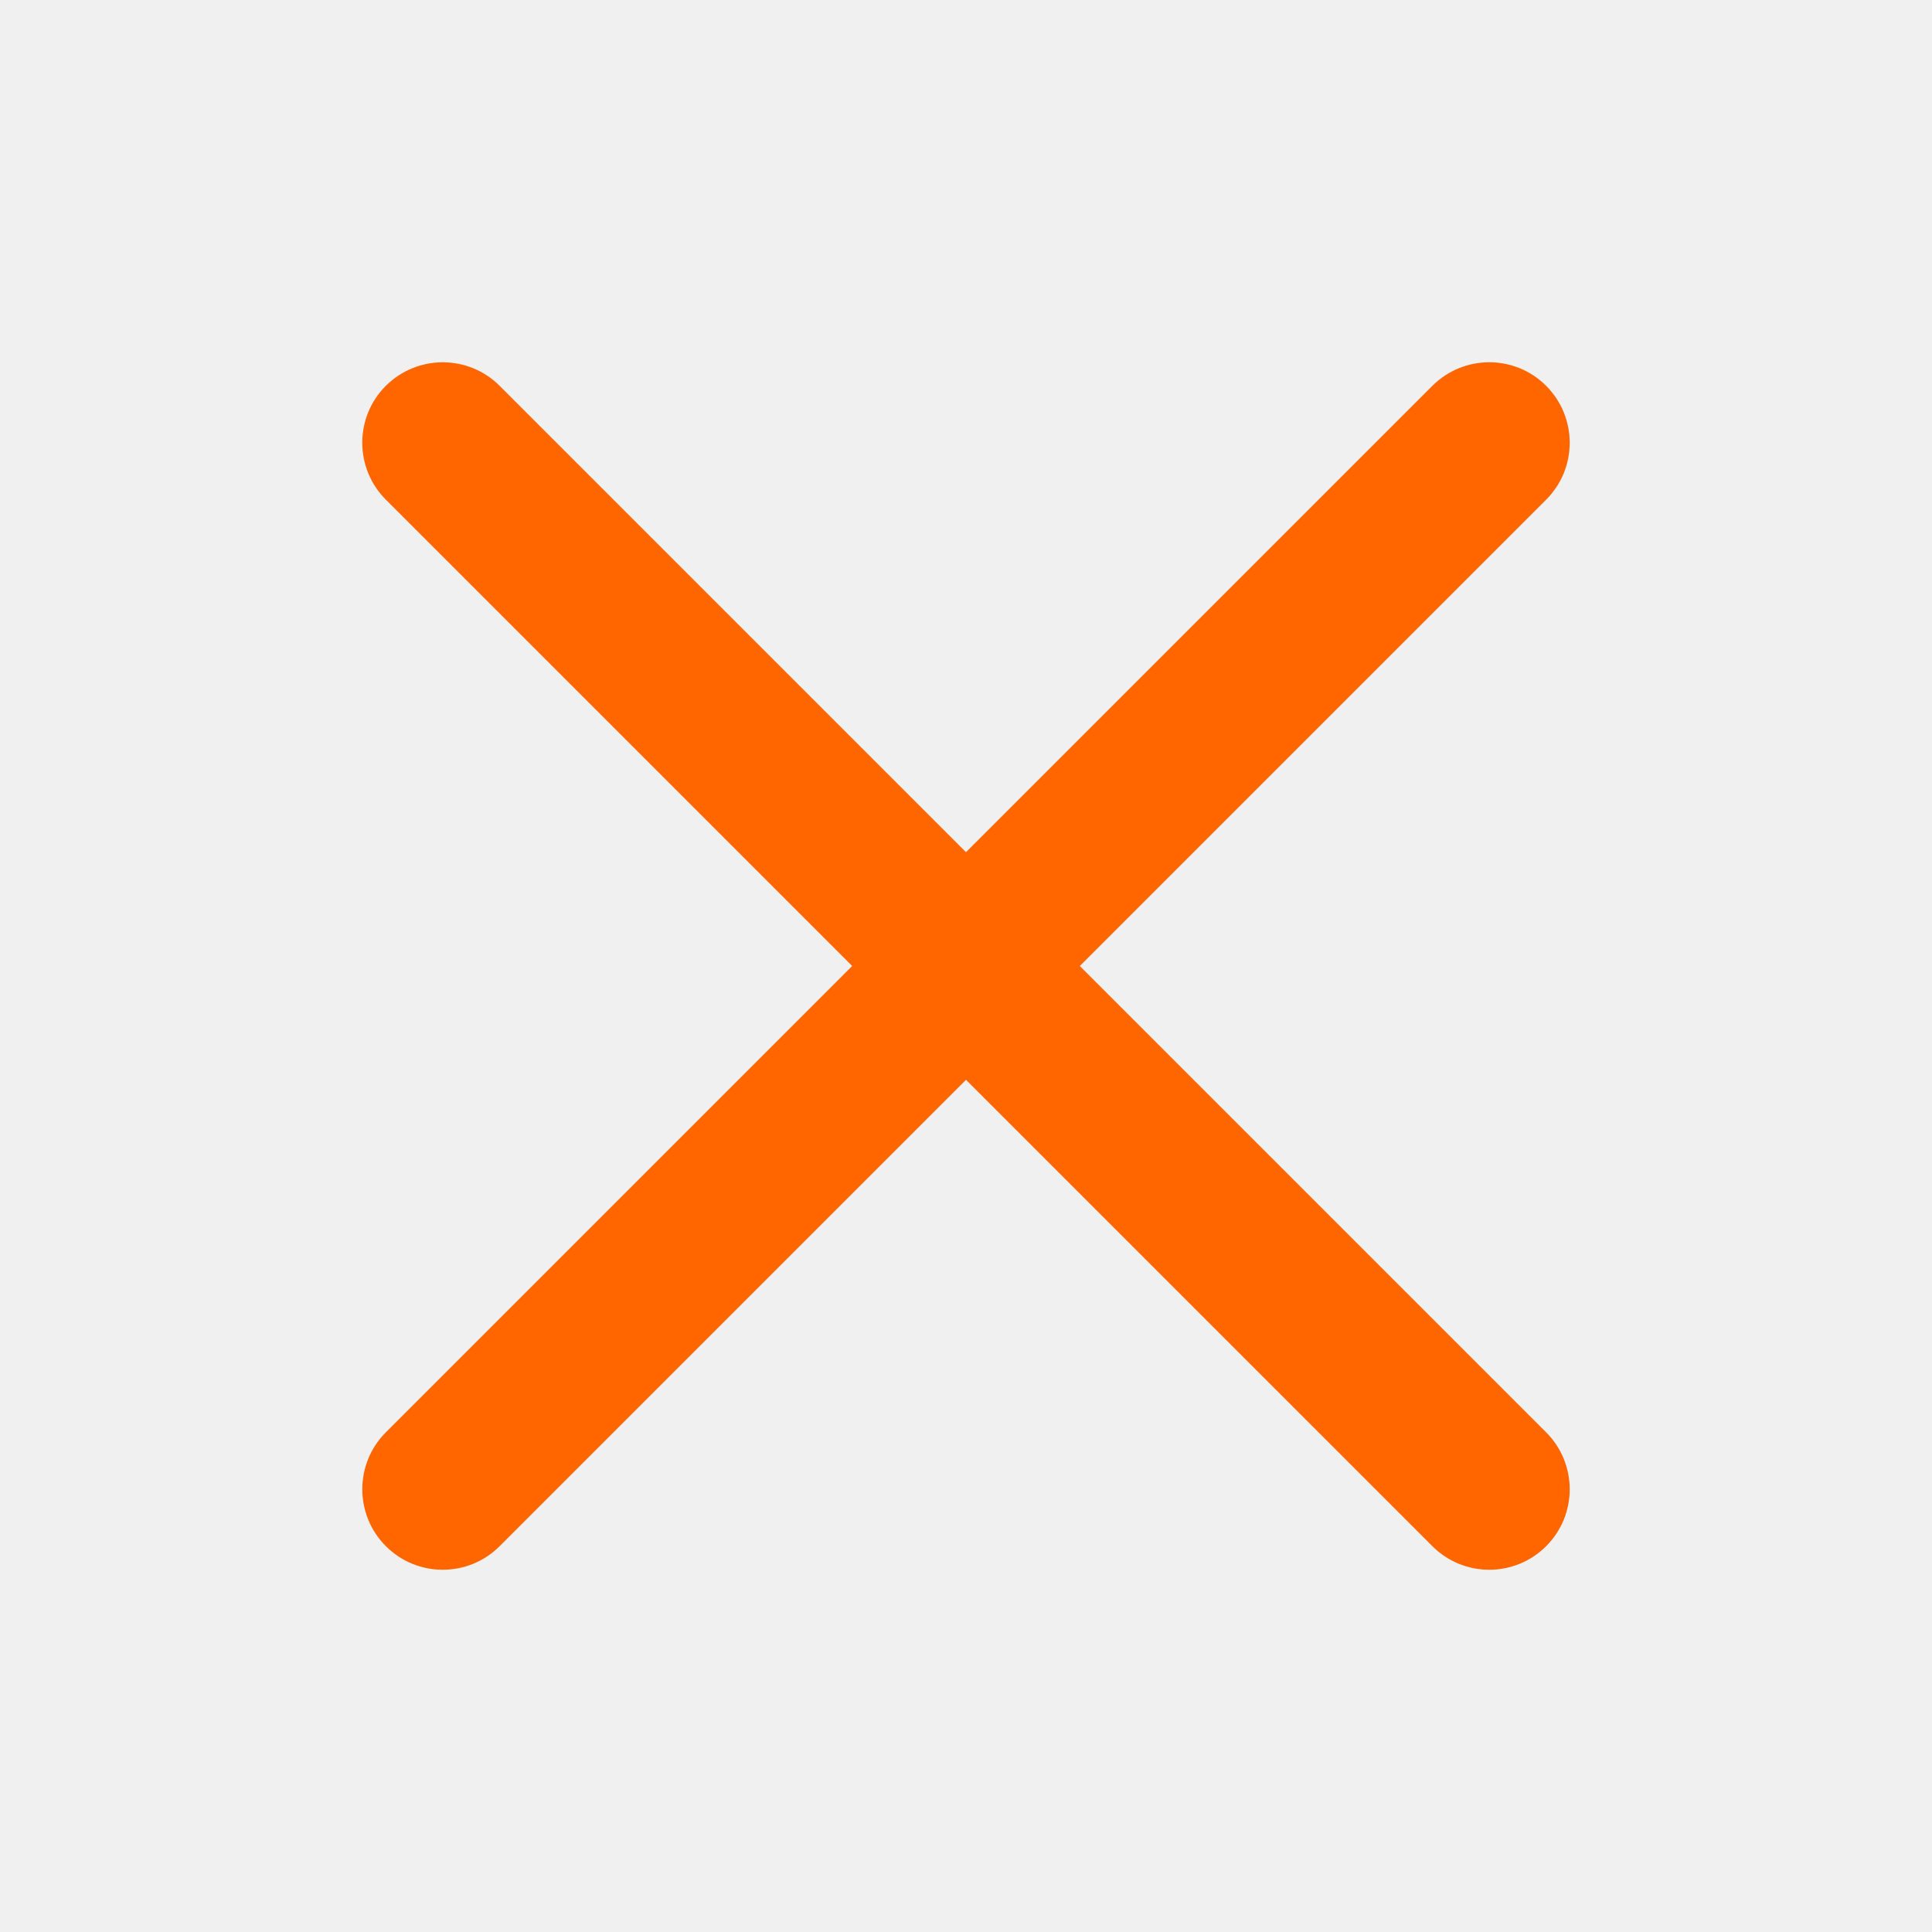
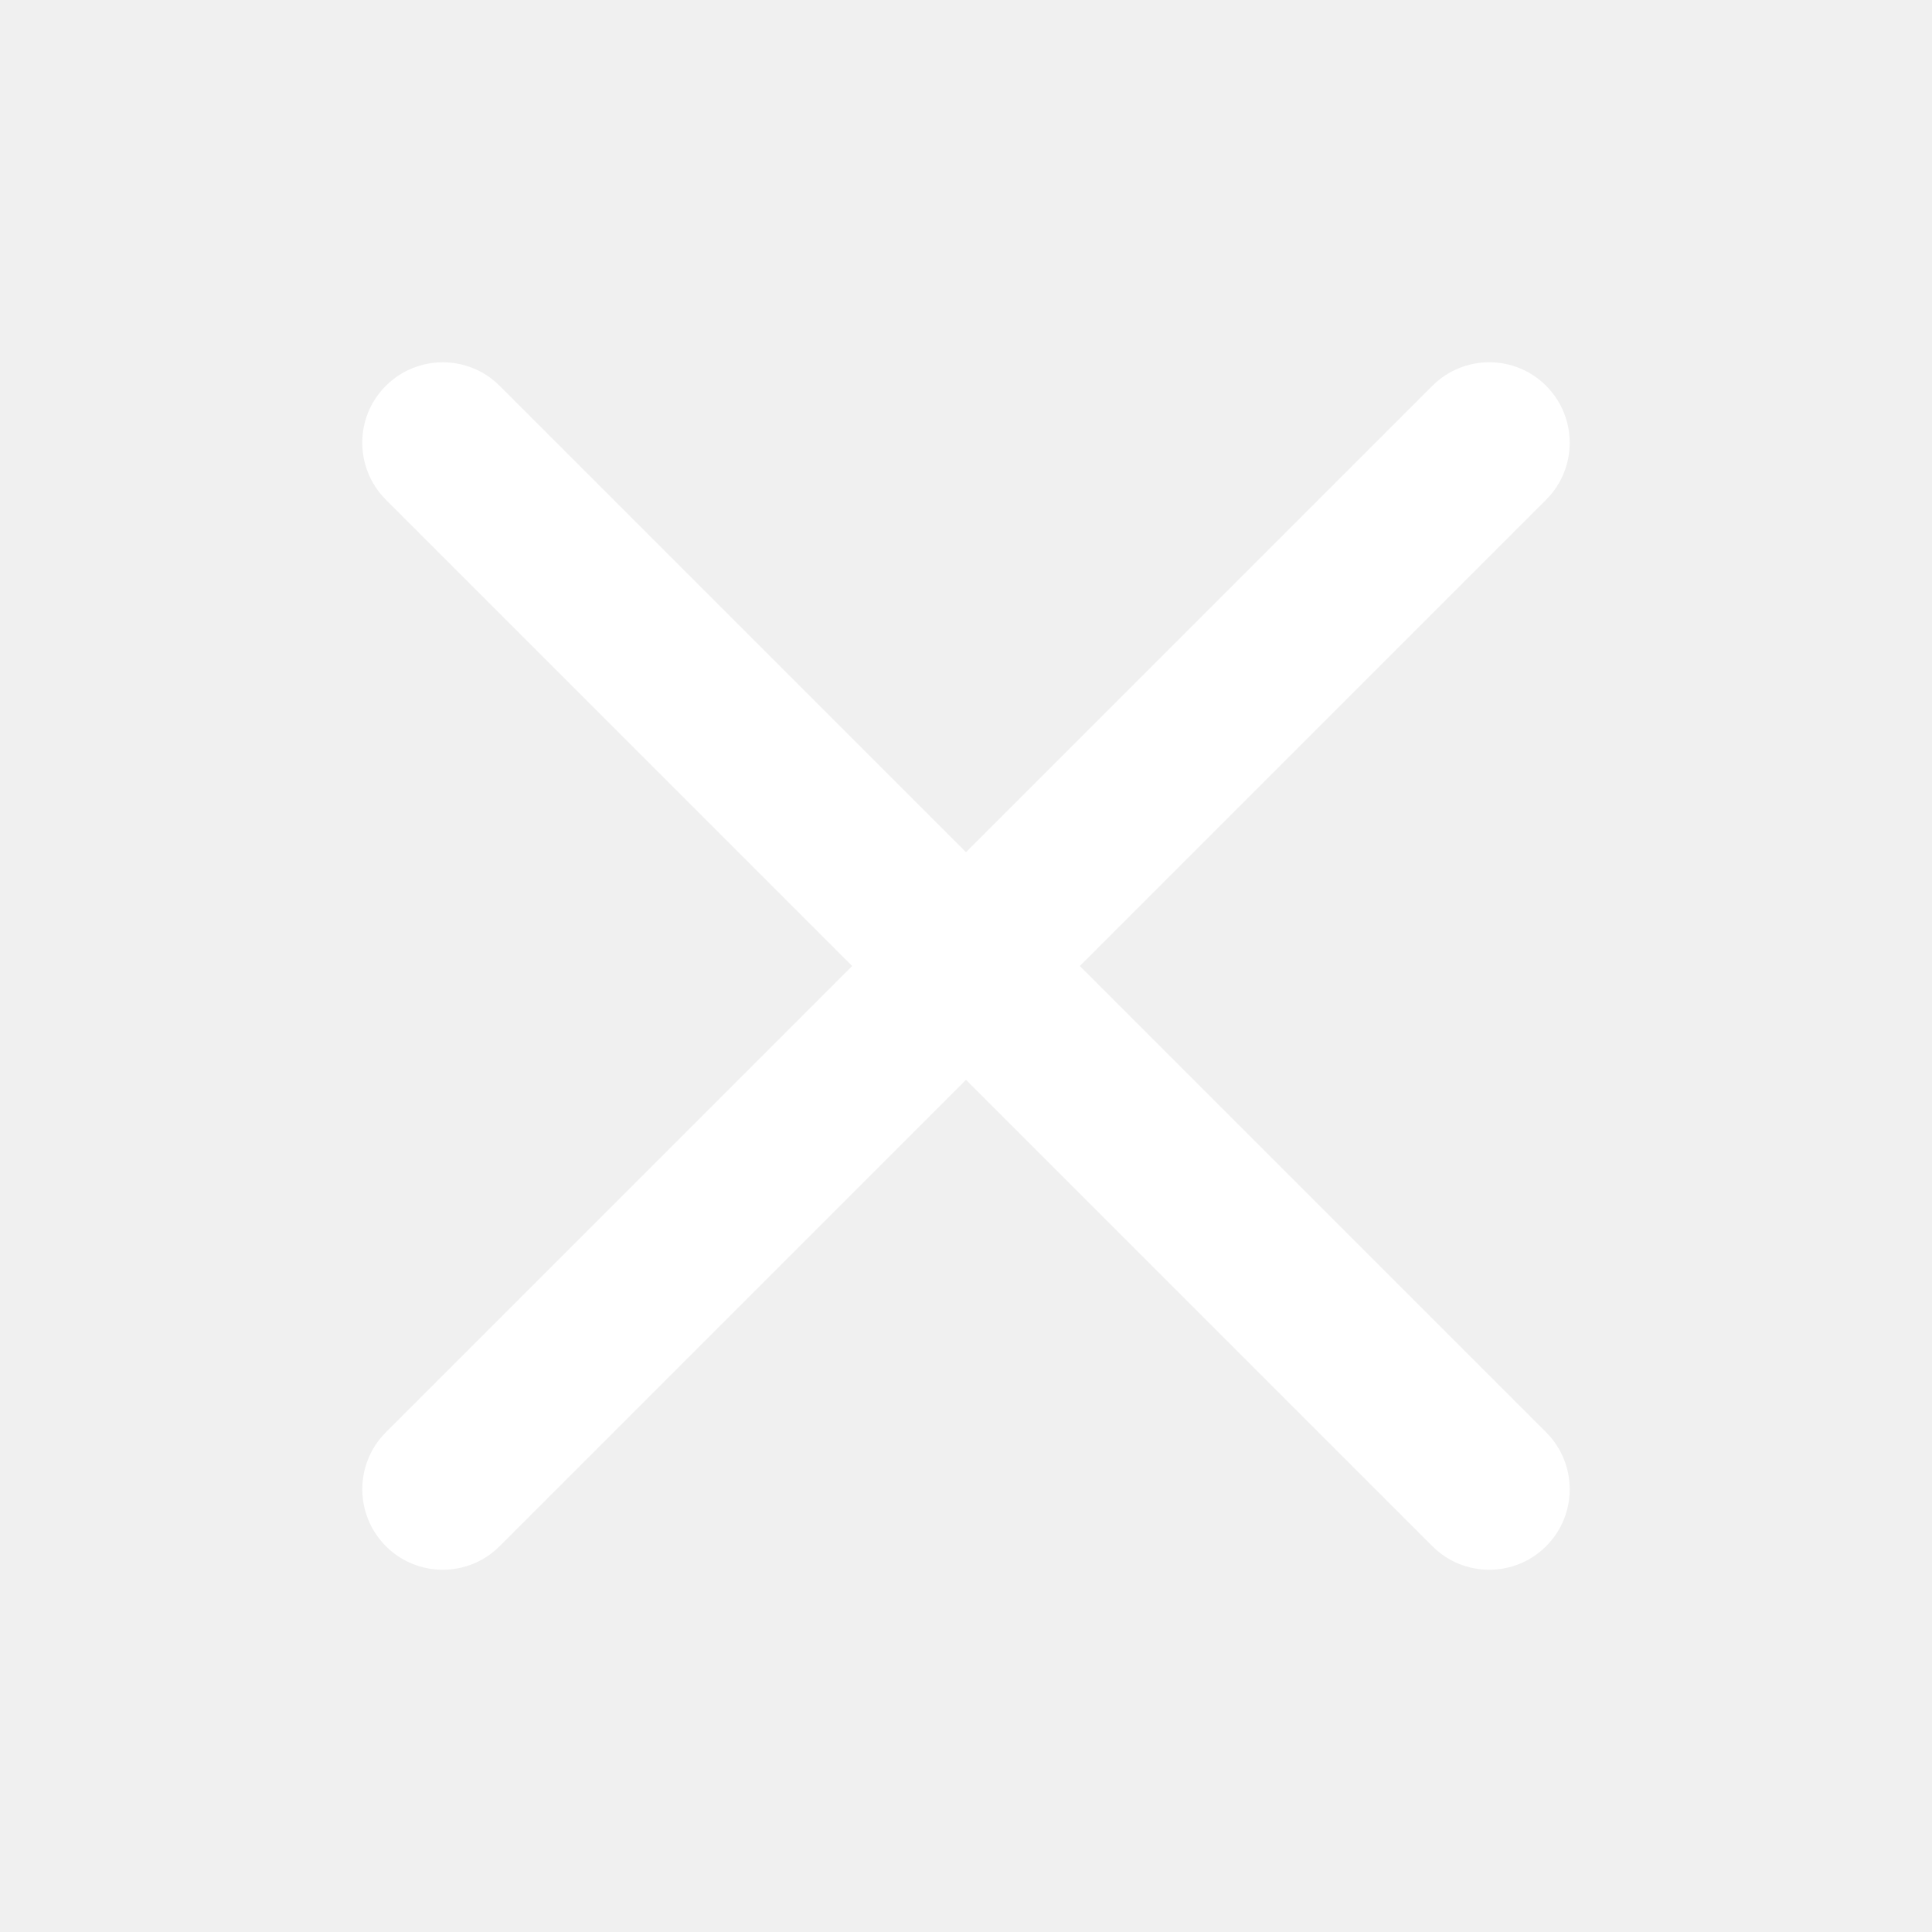
<svg xmlns="http://www.w3.org/2000/svg" width="24" height="24" viewBox="0 0 24 24" fill="#ff6600">
-   <path d="M13.414 12L19.207 6.207C19.597 5.817 19.597 5.184 19.207 4.793C18.817 4.402 18.184 4.403 17.793 4.793L12 10.586L6.207 4.793C5.817 4.403 5.184 4.403 4.793 4.793C4.402 5.183 4.403 5.816 4.793 6.207L10.586 12L4.793 17.793C4.403 18.183 4.403 18.816 4.793 19.207C4.988 19.402 5.243 19.5 5.5 19.5C5.757 19.5 6.012 19.402 6.207 19.207L12 13.414L17.793 19.207C17.988 19.402 18.243 19.5 18.5 19.5C18.757 19.5 19.012 19.402 19.207 19.207C19.597 18.817 19.597 18.184 19.207 17.793L13.414 12Z" fill="#FFFFF" />
+   <path d="M13.414 12L19.207 6.207C19.597 5.817 19.597 5.184 19.207 4.793C18.817 4.402 18.184 4.403 17.793 4.793L12 10.586L6.207 4.793C5.817 4.403 5.184 4.403 4.793 4.793C4.402 5.183 4.403 5.816 4.793 6.207L10.586 12L4.793 17.793C4.403 18.183 4.403 18.816 4.793 19.207C4.988 19.402 5.243 19.5 5.5 19.5C5.757 19.5 6.012 19.402 6.207 19.207L12 13.414L17.793 19.207C17.988 19.402 18.243 19.5 18.5 19.5C18.757 19.5 19.012 19.402 19.207 19.207C19.597 18.817 19.597 18.184 19.207 17.793L13.414 12Z" fill="white" />
</svg>
